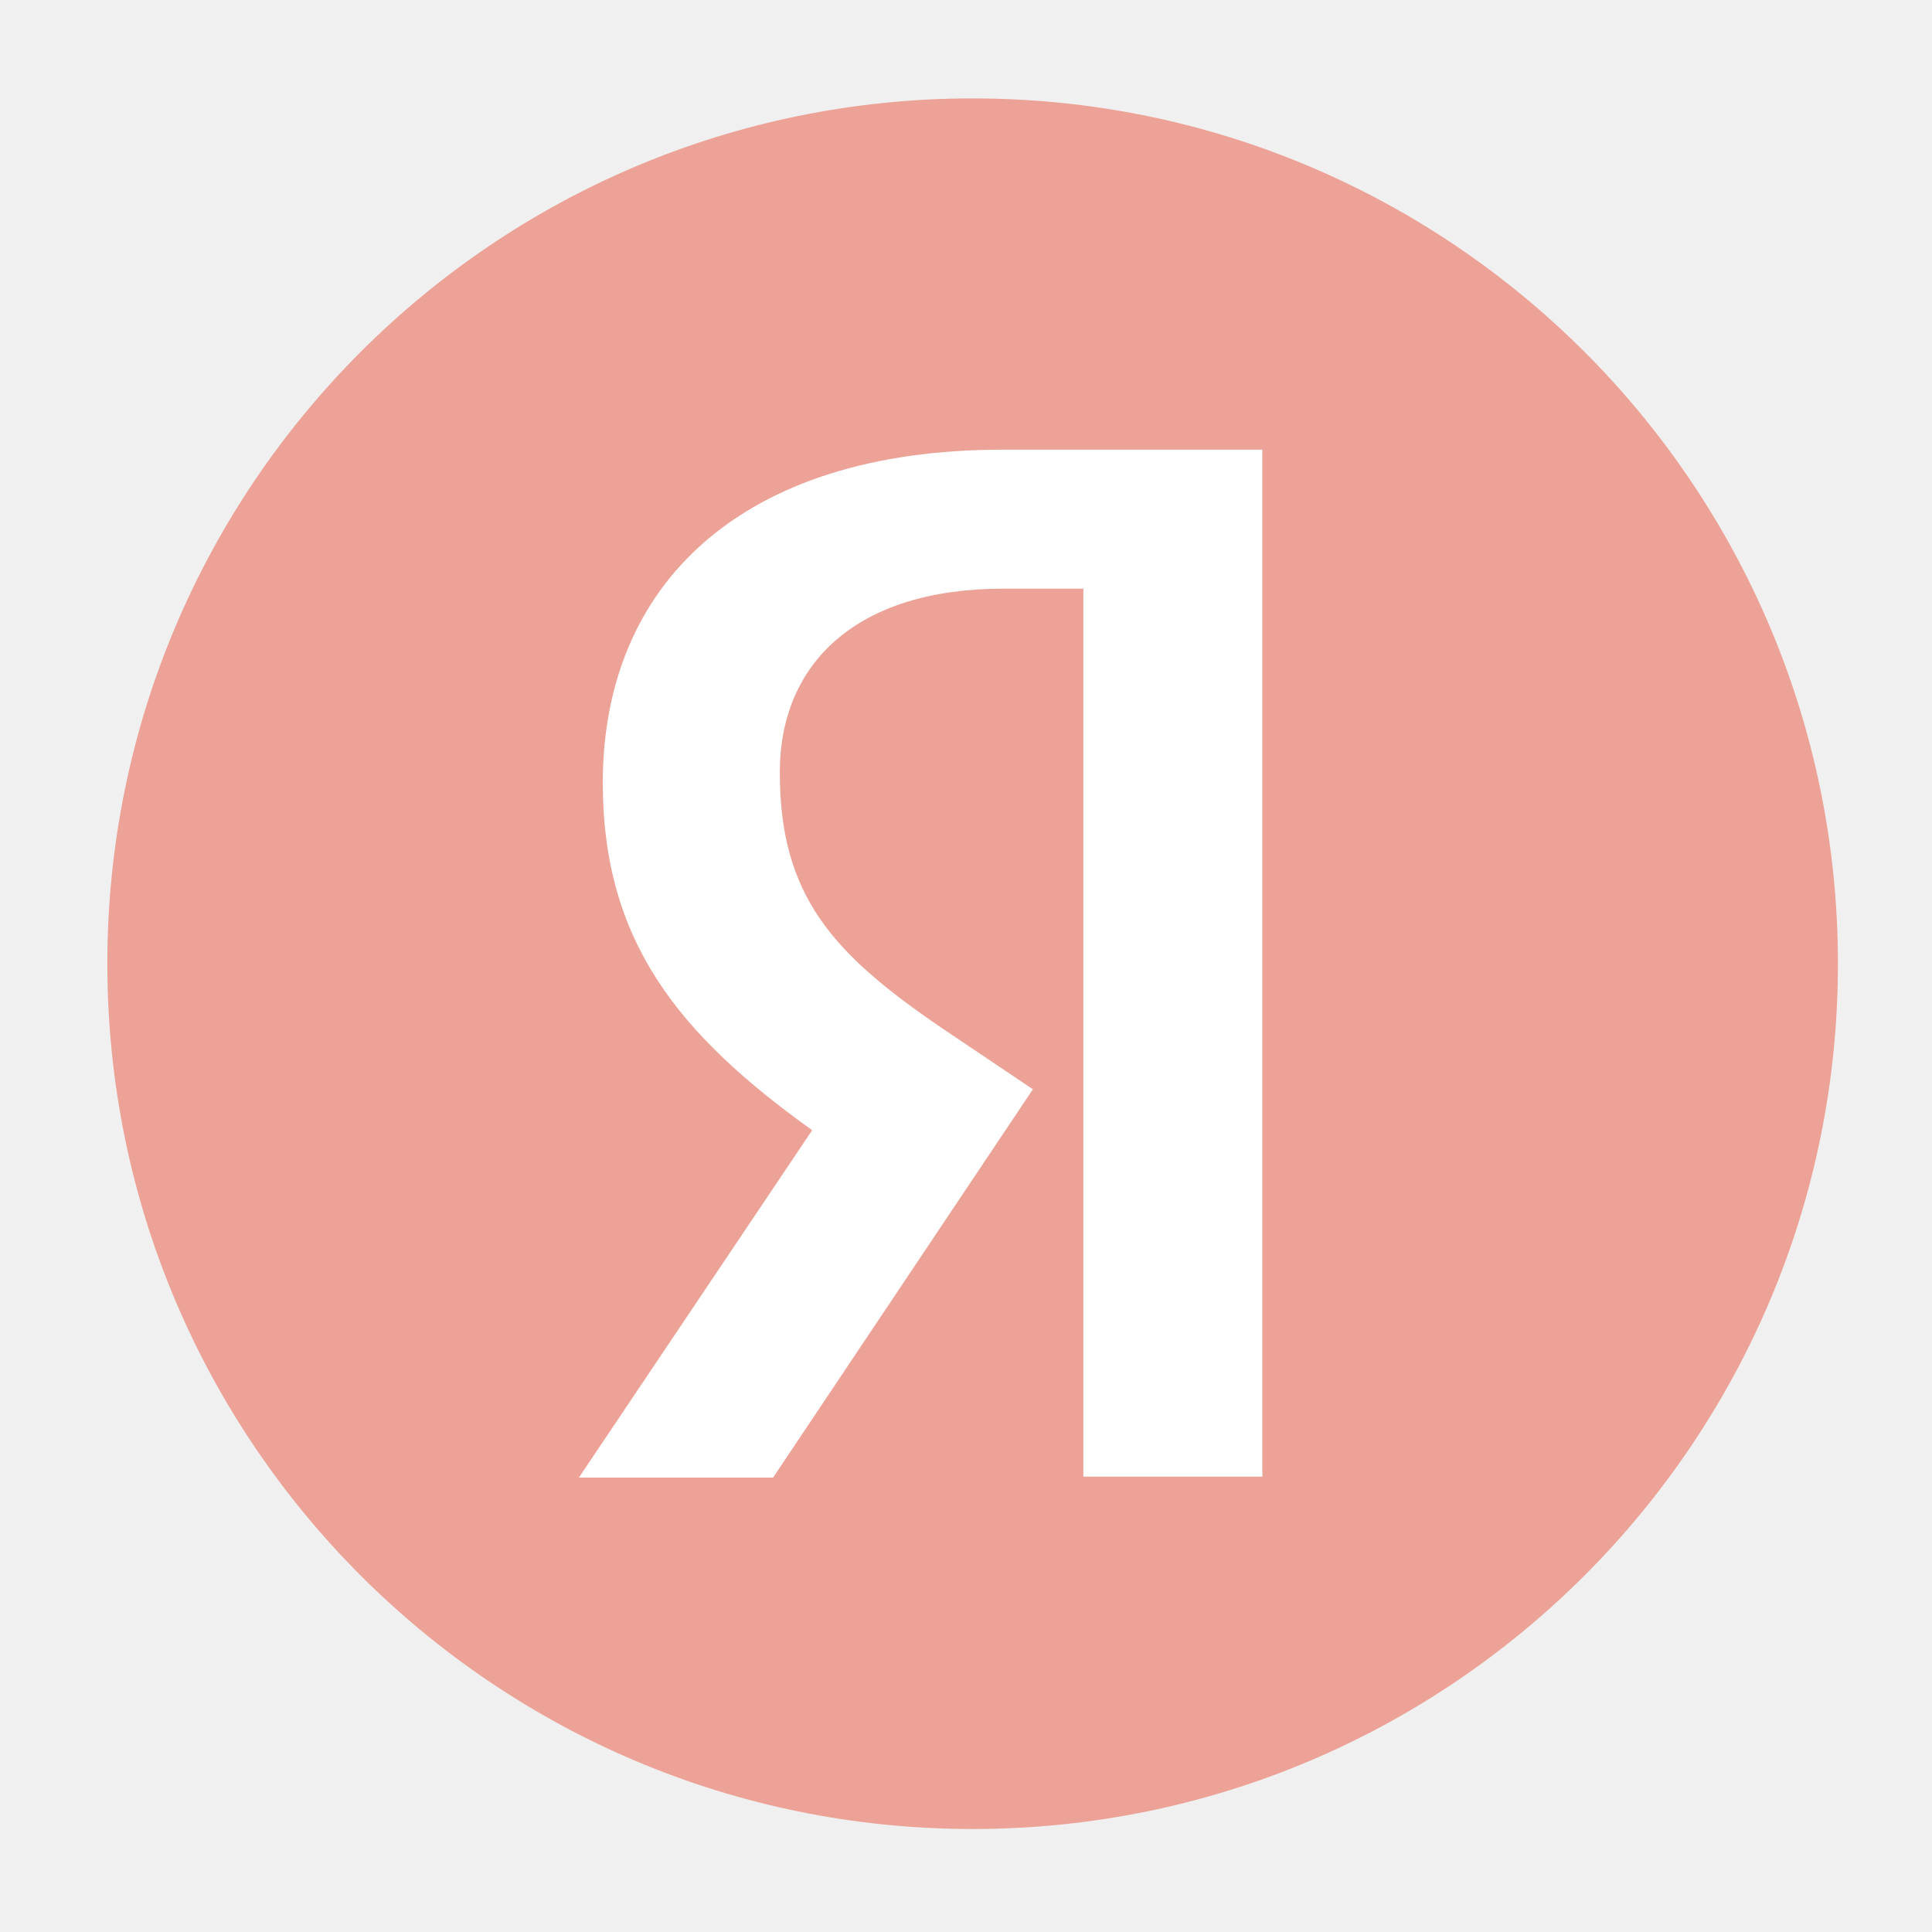
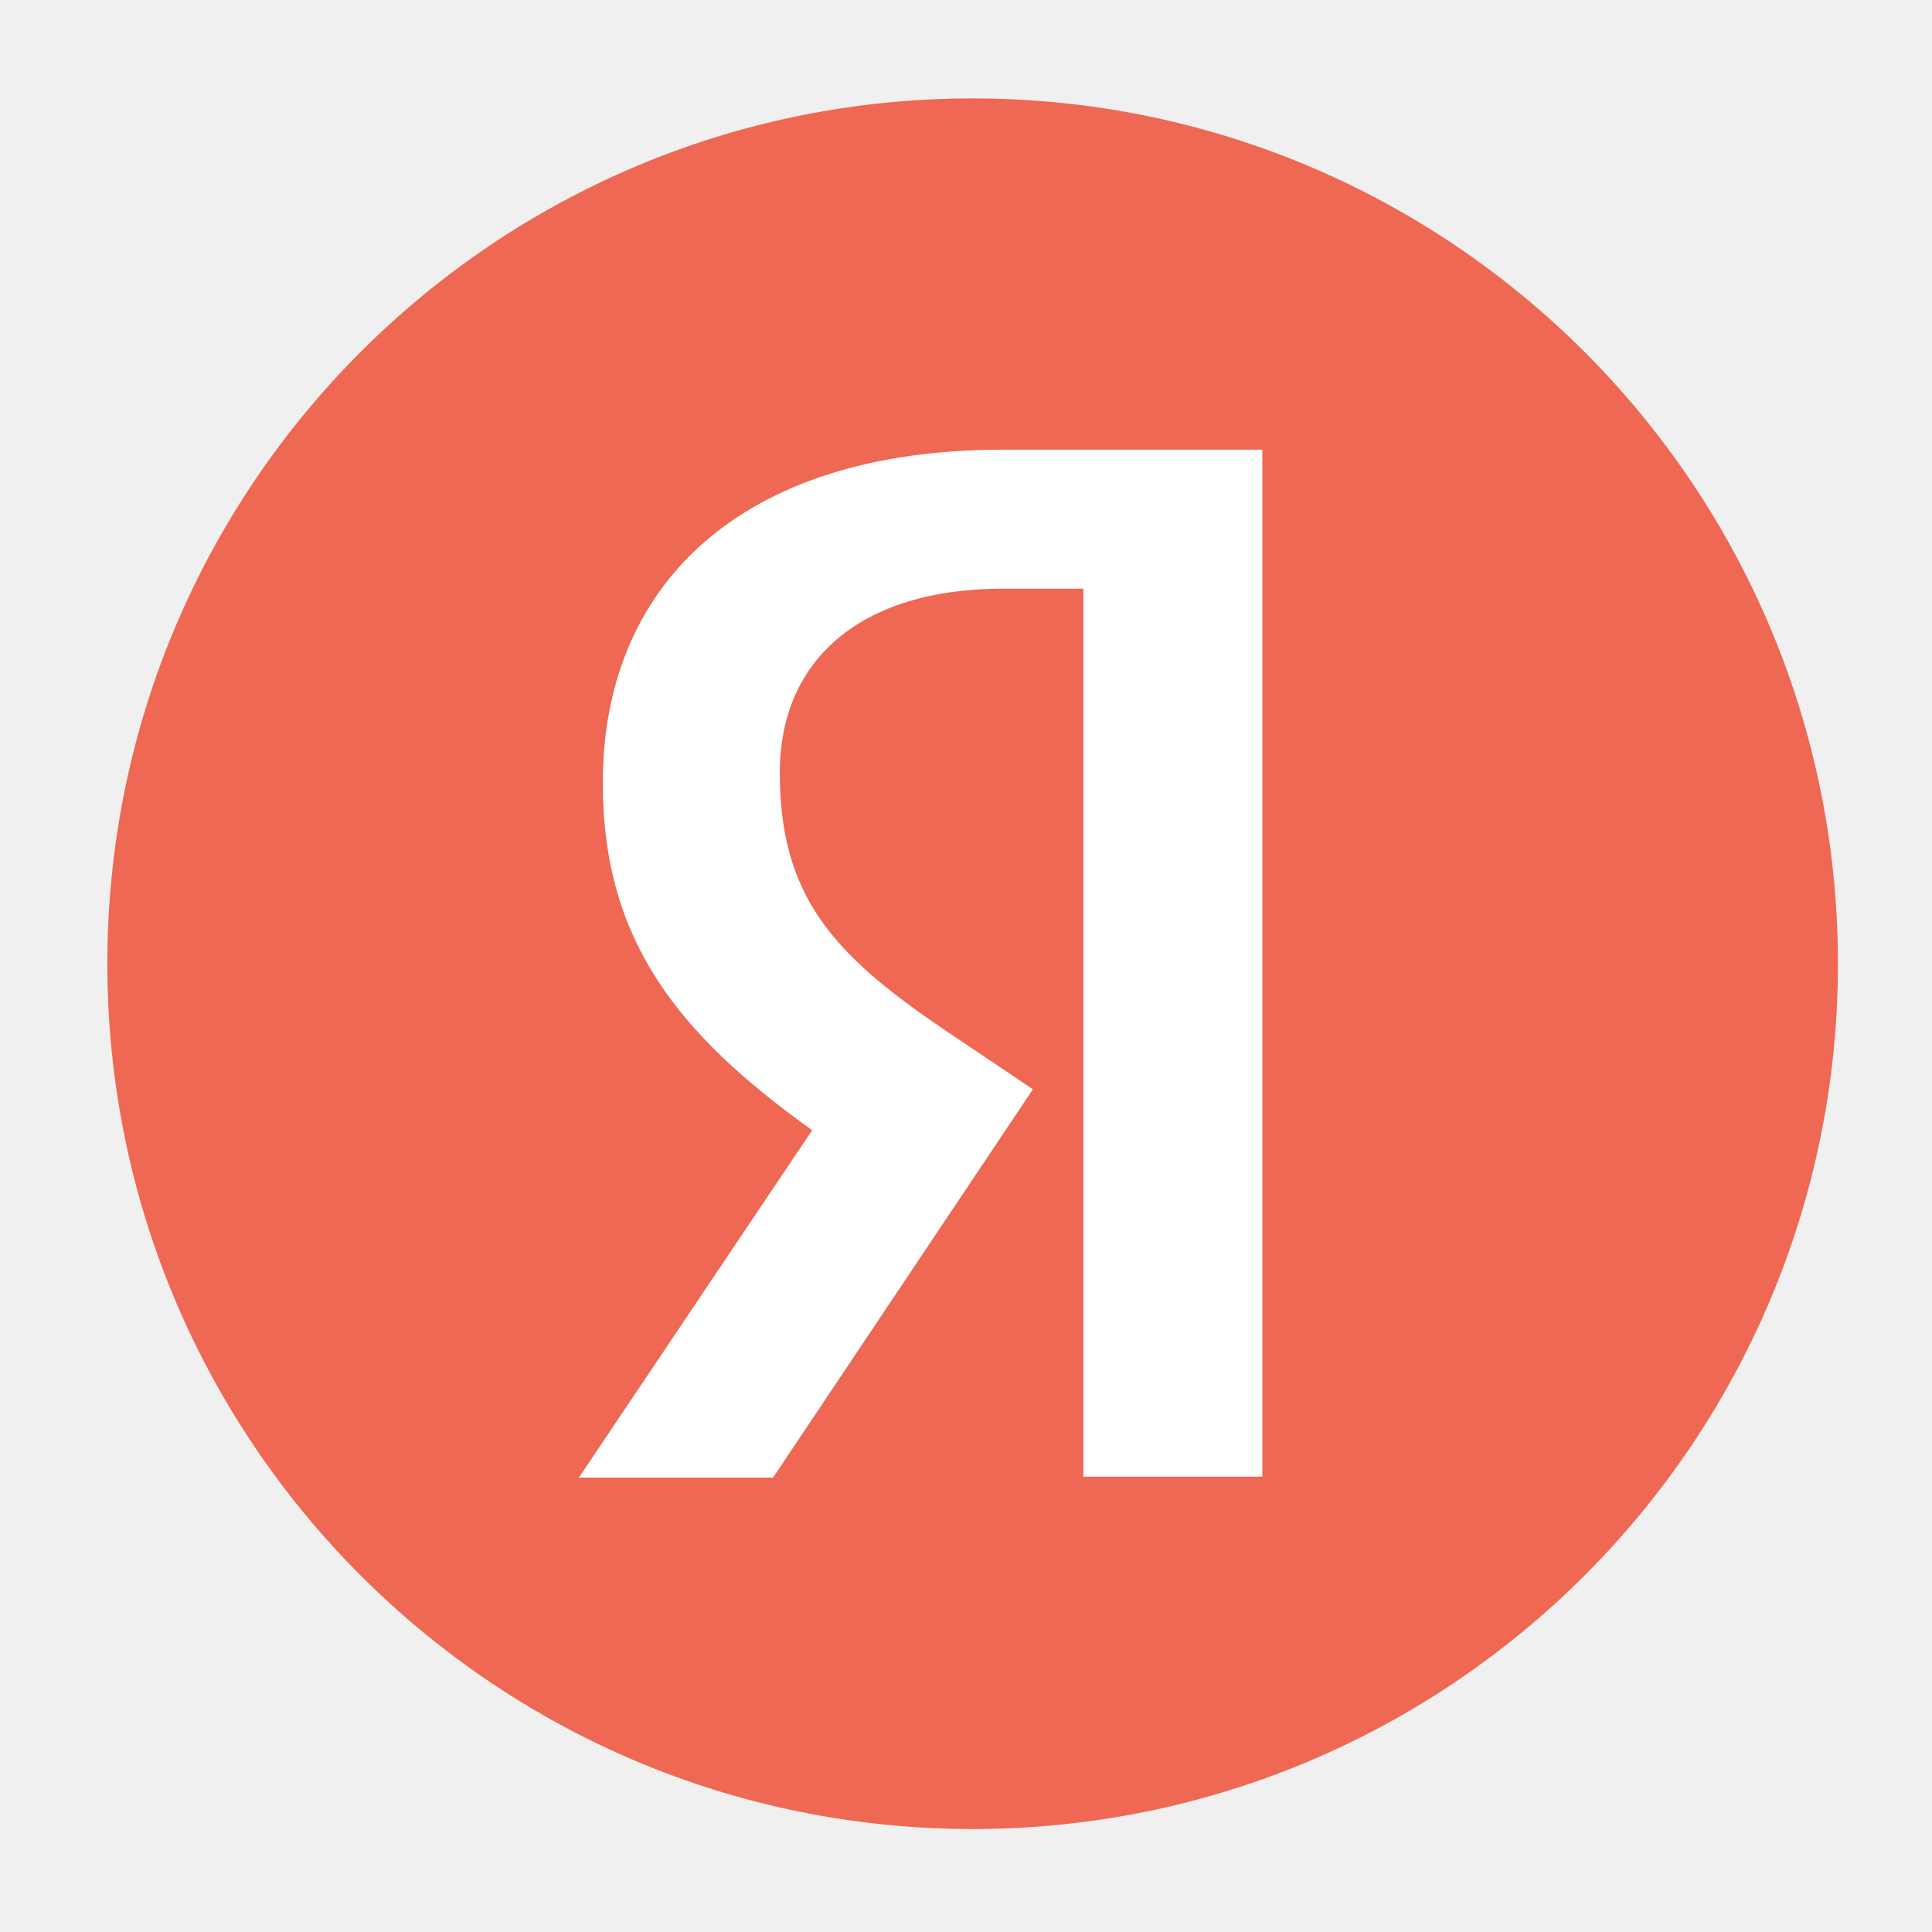
<svg xmlns="http://www.w3.org/2000/svg" viewBox="0 0 16 16">
-   <path d="M 0.889 7.981 C 0.889 4.023 4.096 0.815 8.055 0.815 C 12.012 0.815 15.221 4.023 15.221 7.981 C 15.221 11.939 12.012 15.147 8.055 15.147 C 4.096 15.147 0.889 11.939 0.889 7.981 Z" style="fill: rgb(236, 162, 150);" />
+   <path d="M 0.889 7.981 C 0.889 4.023 4.096 0.815 8.055 0.815 C 12.012 0.815 15.221 4.023 15.221 7.981 C 15.221 11.939 12.012 15.147 8.055 15.147 C 4.096 15.147 0.889 11.939 0.889 7.981 Z" style="fill: rgb(238, 104, 83);" />
  <path d="M 8.972 4.875 L 8.31 4.875 C 7.097 4.875 6.458 5.49 6.458 6.397 C 6.458 7.422 6.899 7.901 7.806 8.518 L 8.554 9.021 L 6.402 12.237 L 4.794 12.237 L 6.726 9.36 C 5.615 8.564 4.992 7.791 4.992 6.483 C 4.992 4.844 6.134 3.724 8.302 3.724 L 10.454 3.724 L 10.454 12.229 L 8.972 12.229 L 8.972 4.875 Z" fill="#fff" style="" />
</svg>
